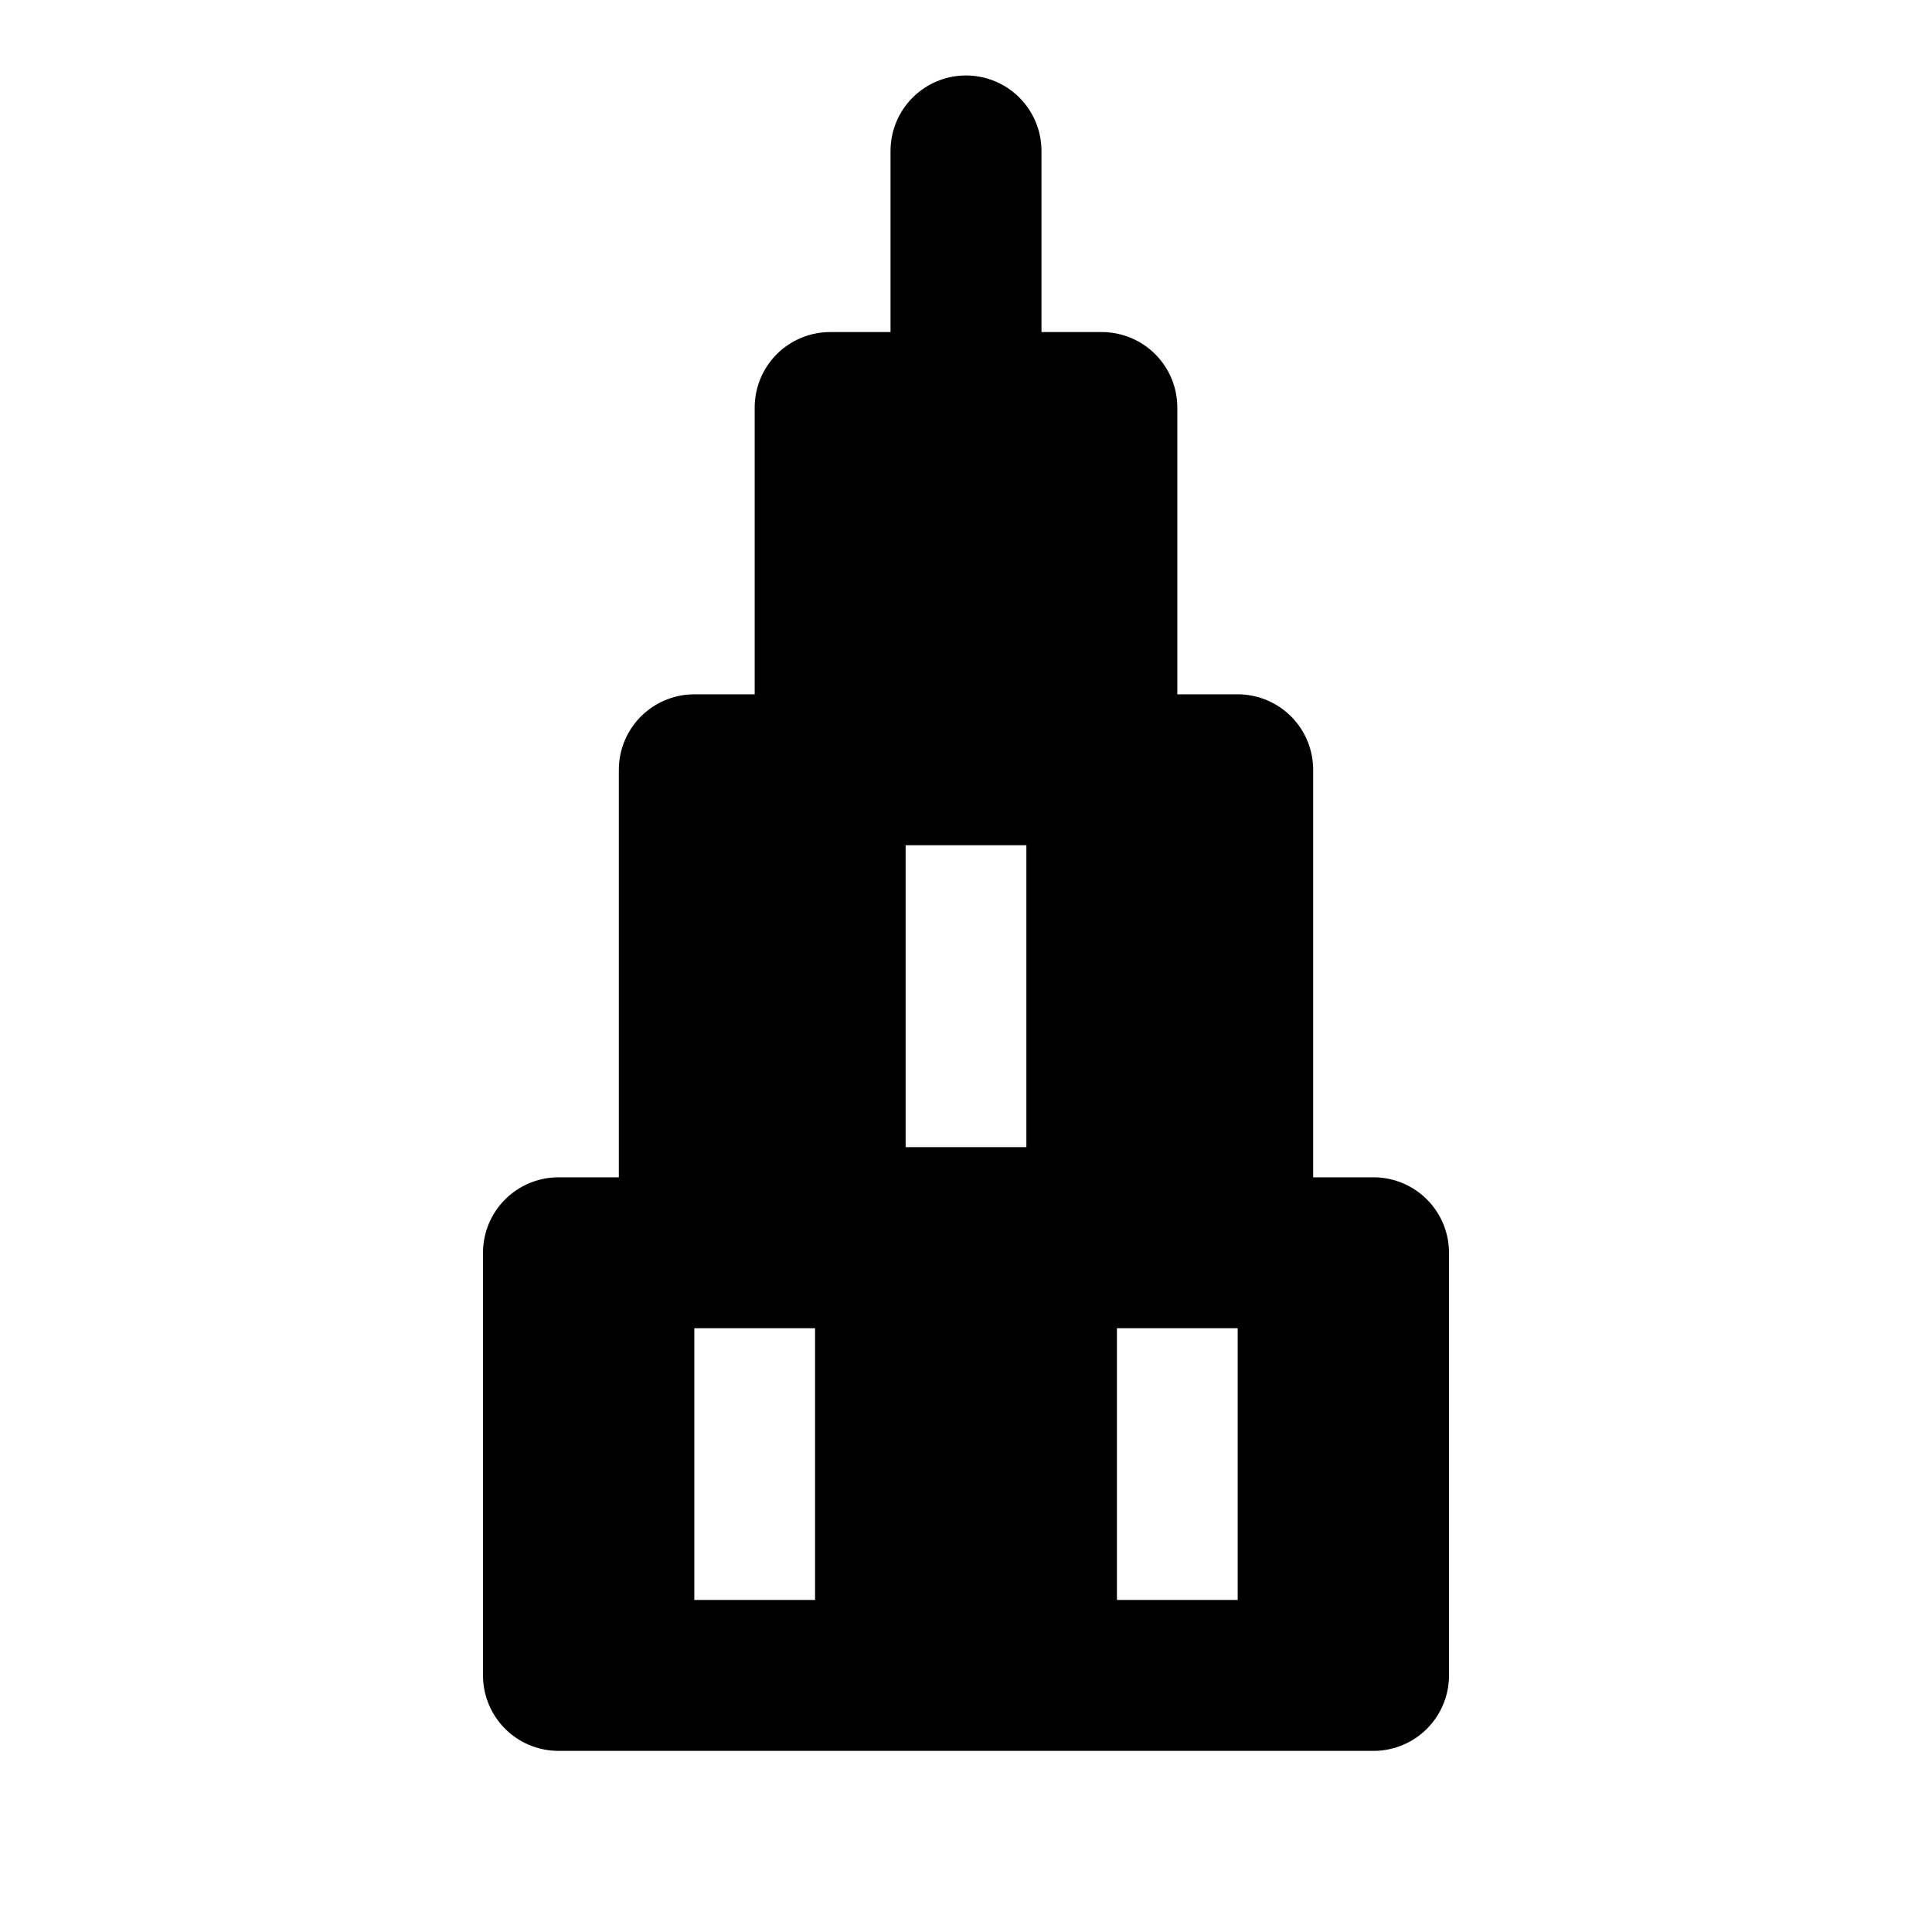
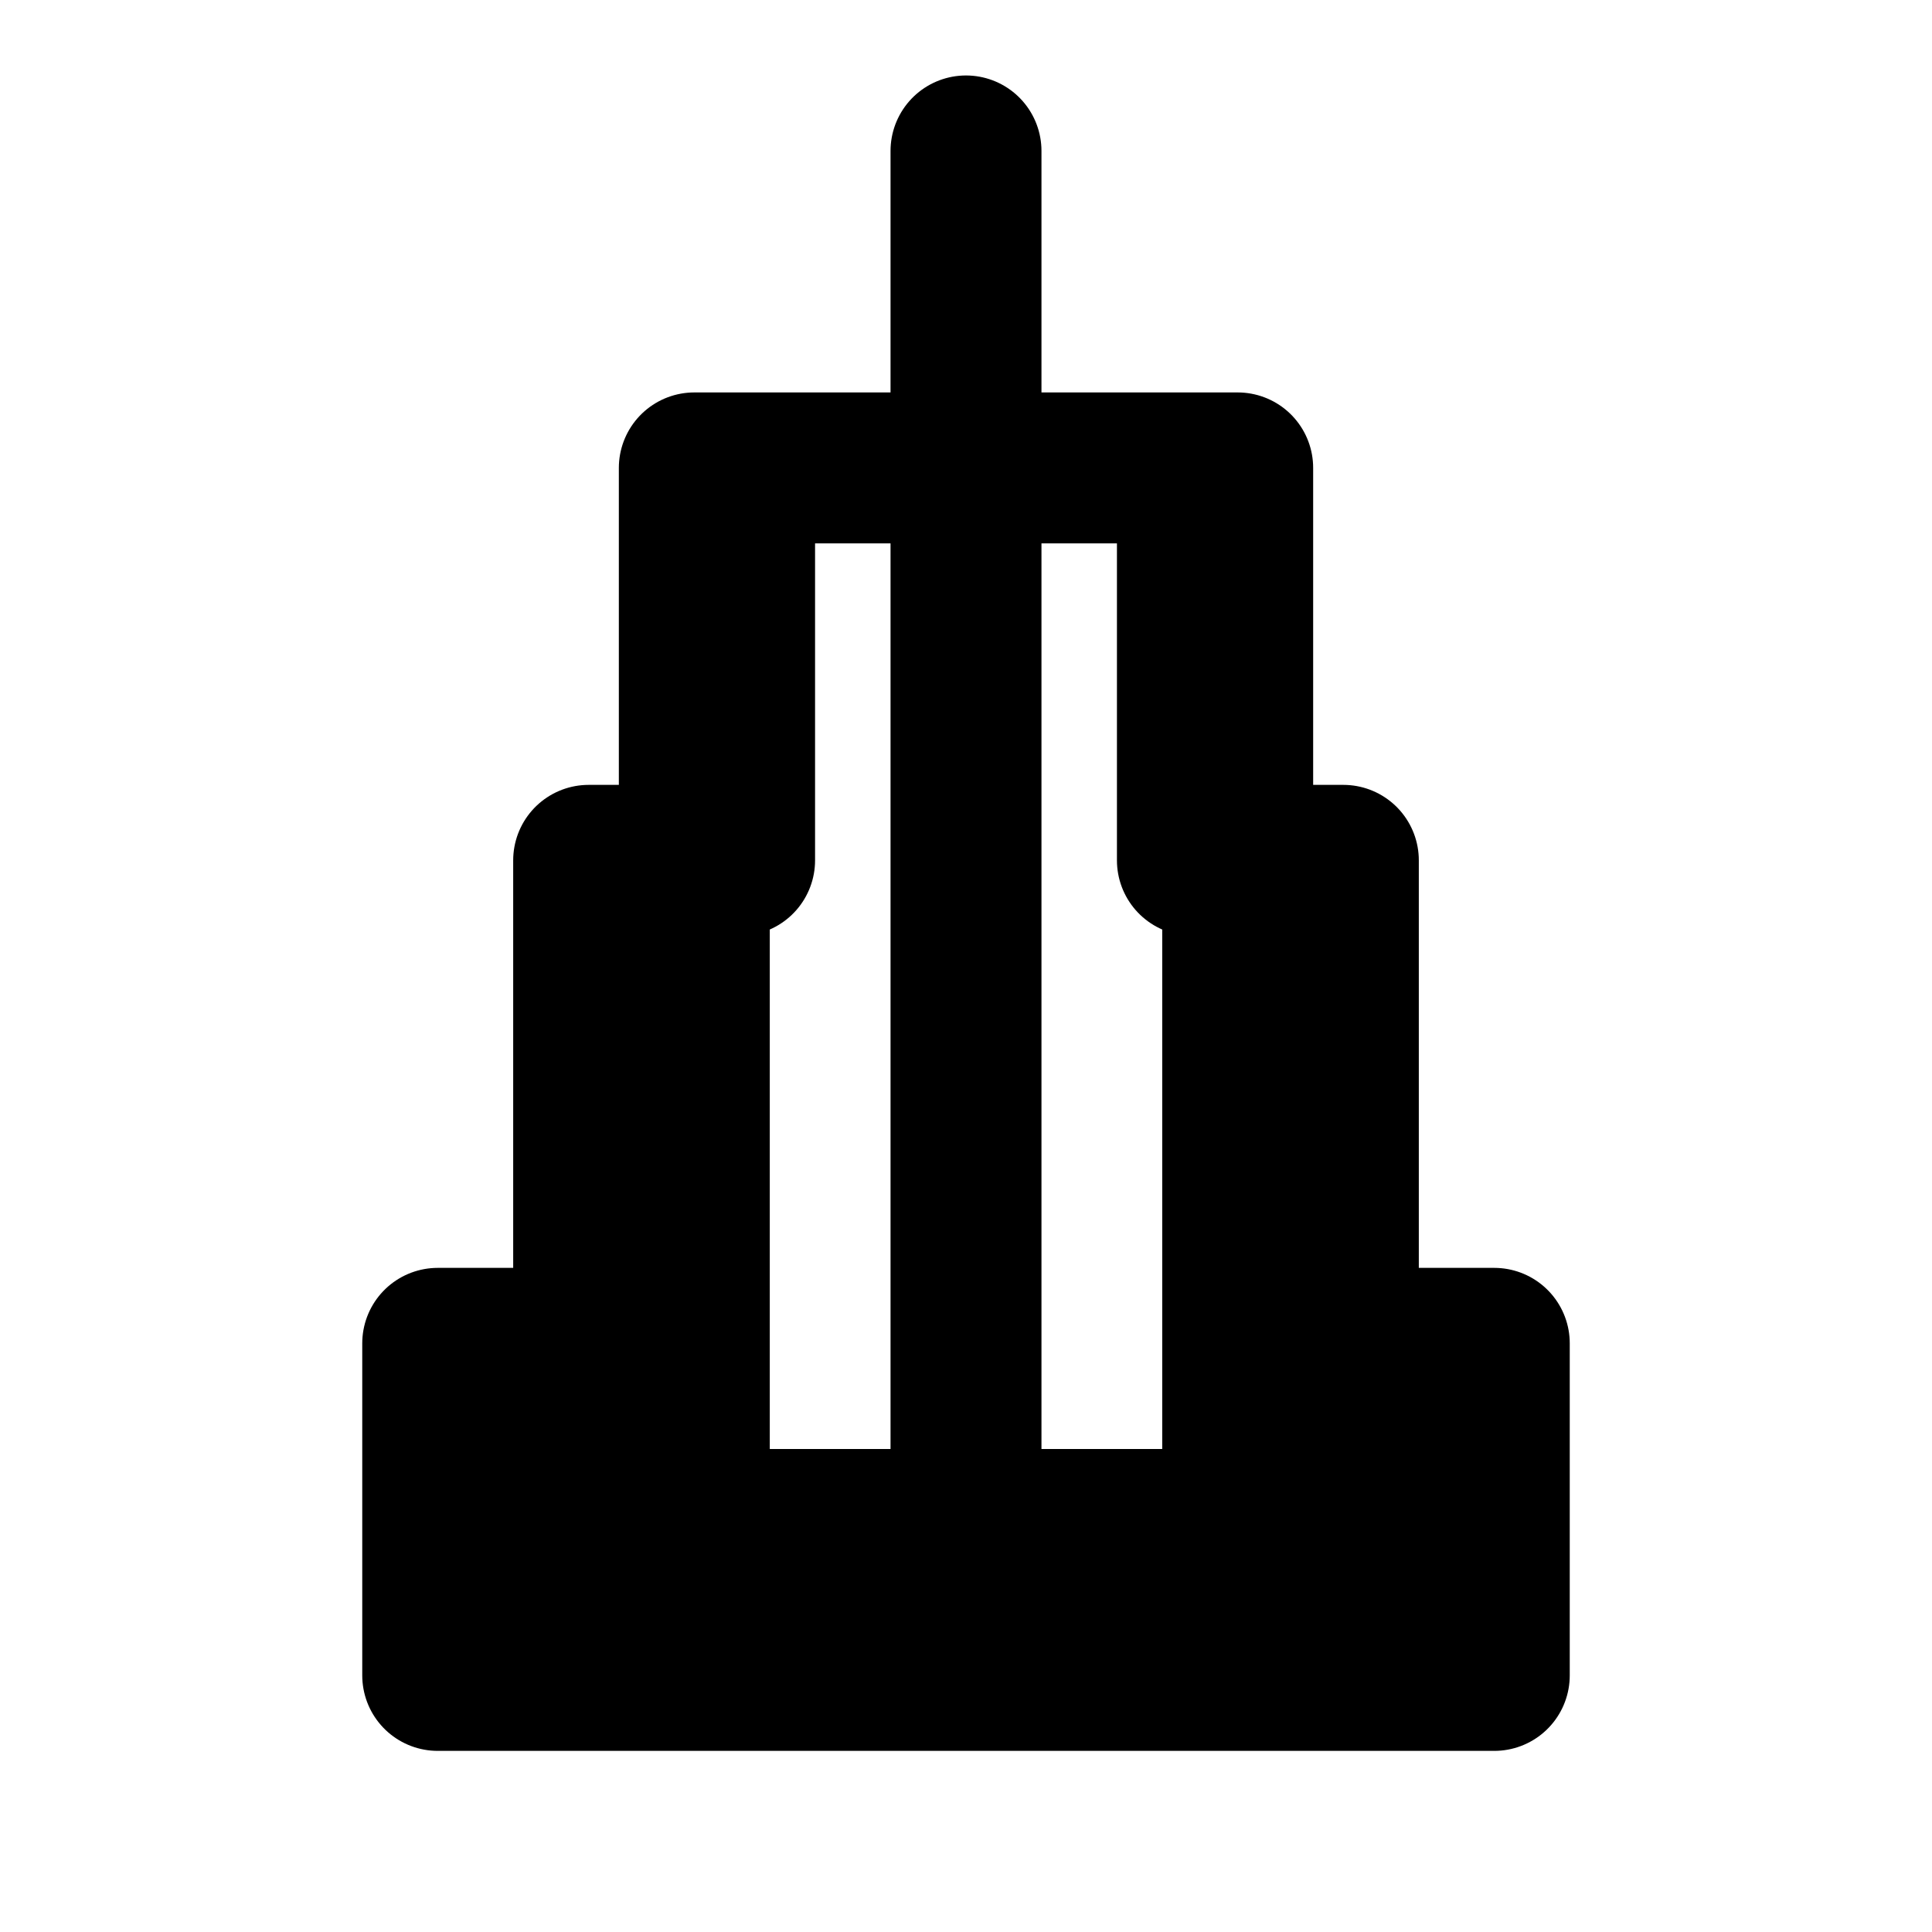
<svg xmlns="http://www.w3.org/2000/svg" viewBox="0 0 64 64" fill="none" stroke="currentColor" stroke-width="5" stroke-linecap="round" stroke-linejoin="round">
-   <path fill="currentColor" fill-rule="evenodd" d="M18.5 55.5V41.5H23V25.5H27.5V13.5H36.5V25.5H41V41.5H45.5V55.5ZM20.5 41.5H29.5V55.5H20.5ZM34.5 41.5H43.5V55.5H34.5ZM27.5 25.5H36.5V40.5H27.5Z" />
-   <path d="M32 13.5V5" />
+   <path fill="currentColor" fill-rule="evenodd" d="M14.5 55.5V44.5H19.5V28.5H24.5V15.5H39.5V28.5H44.5V44.5H49.5V55.5ZM23 15.5H32V50.5H23ZM32 15.5H41V50.5H32Z" />
+   <path d="M32 13V5" />
</svg>
